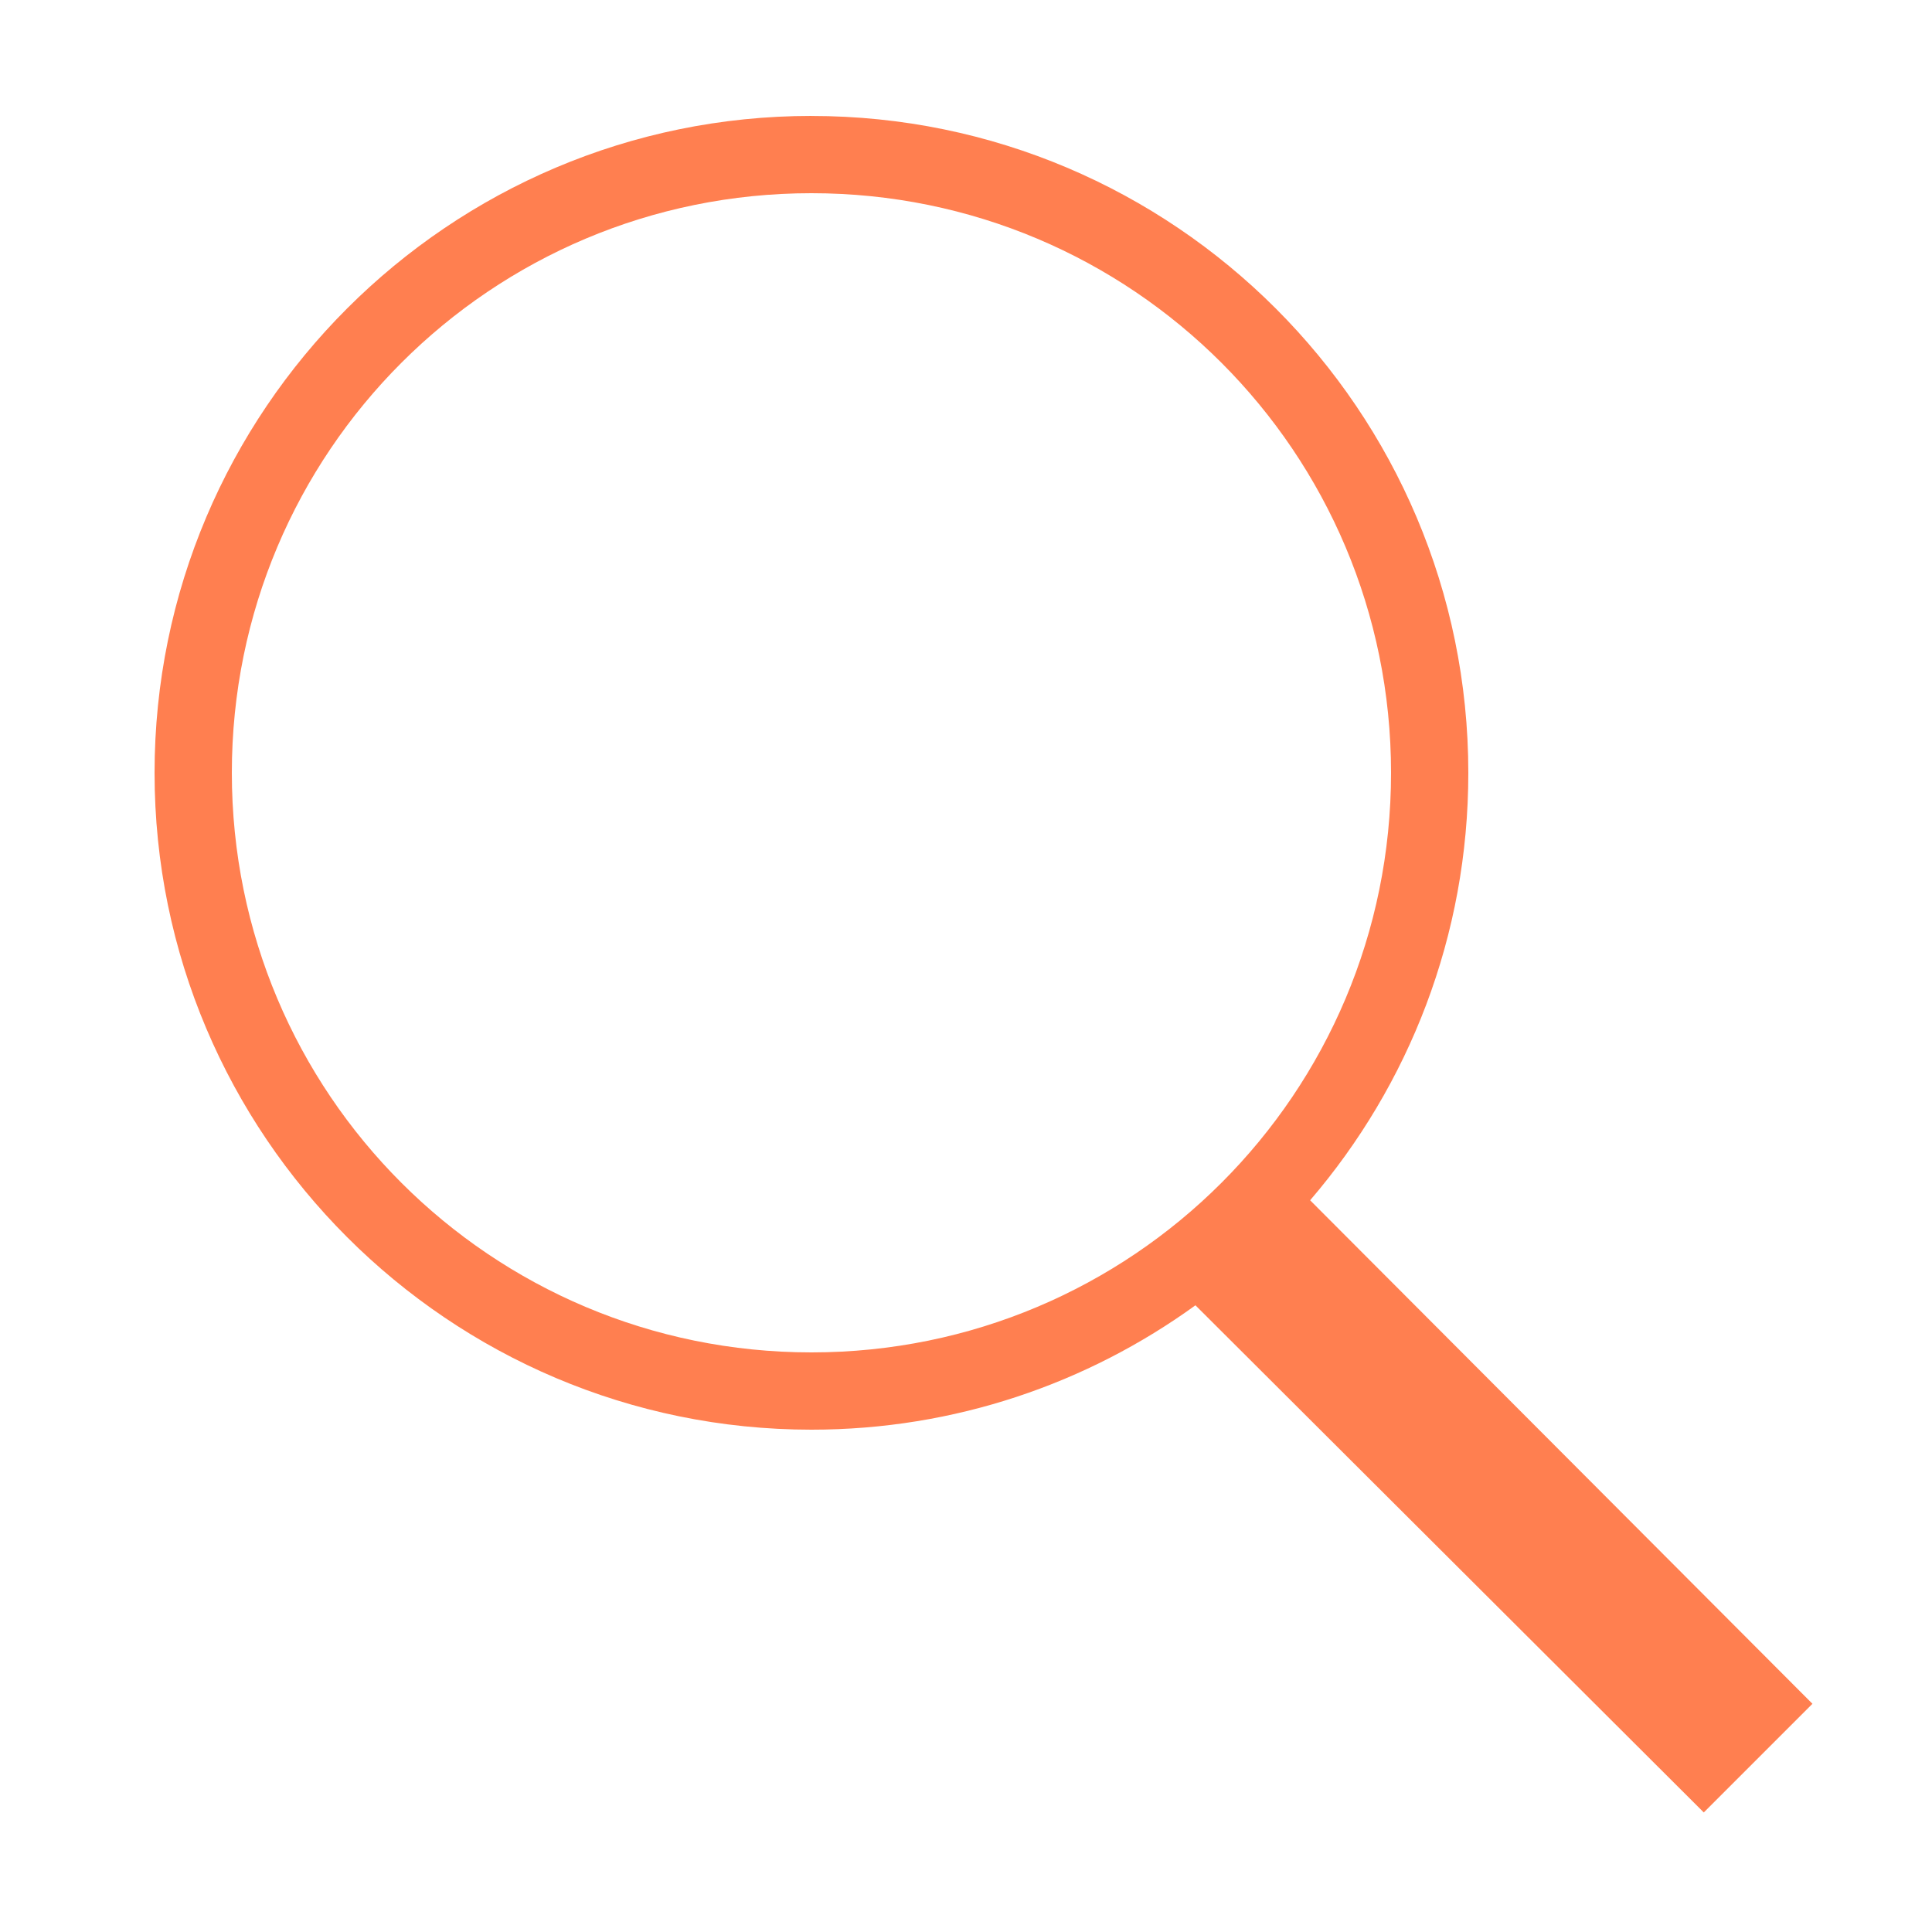
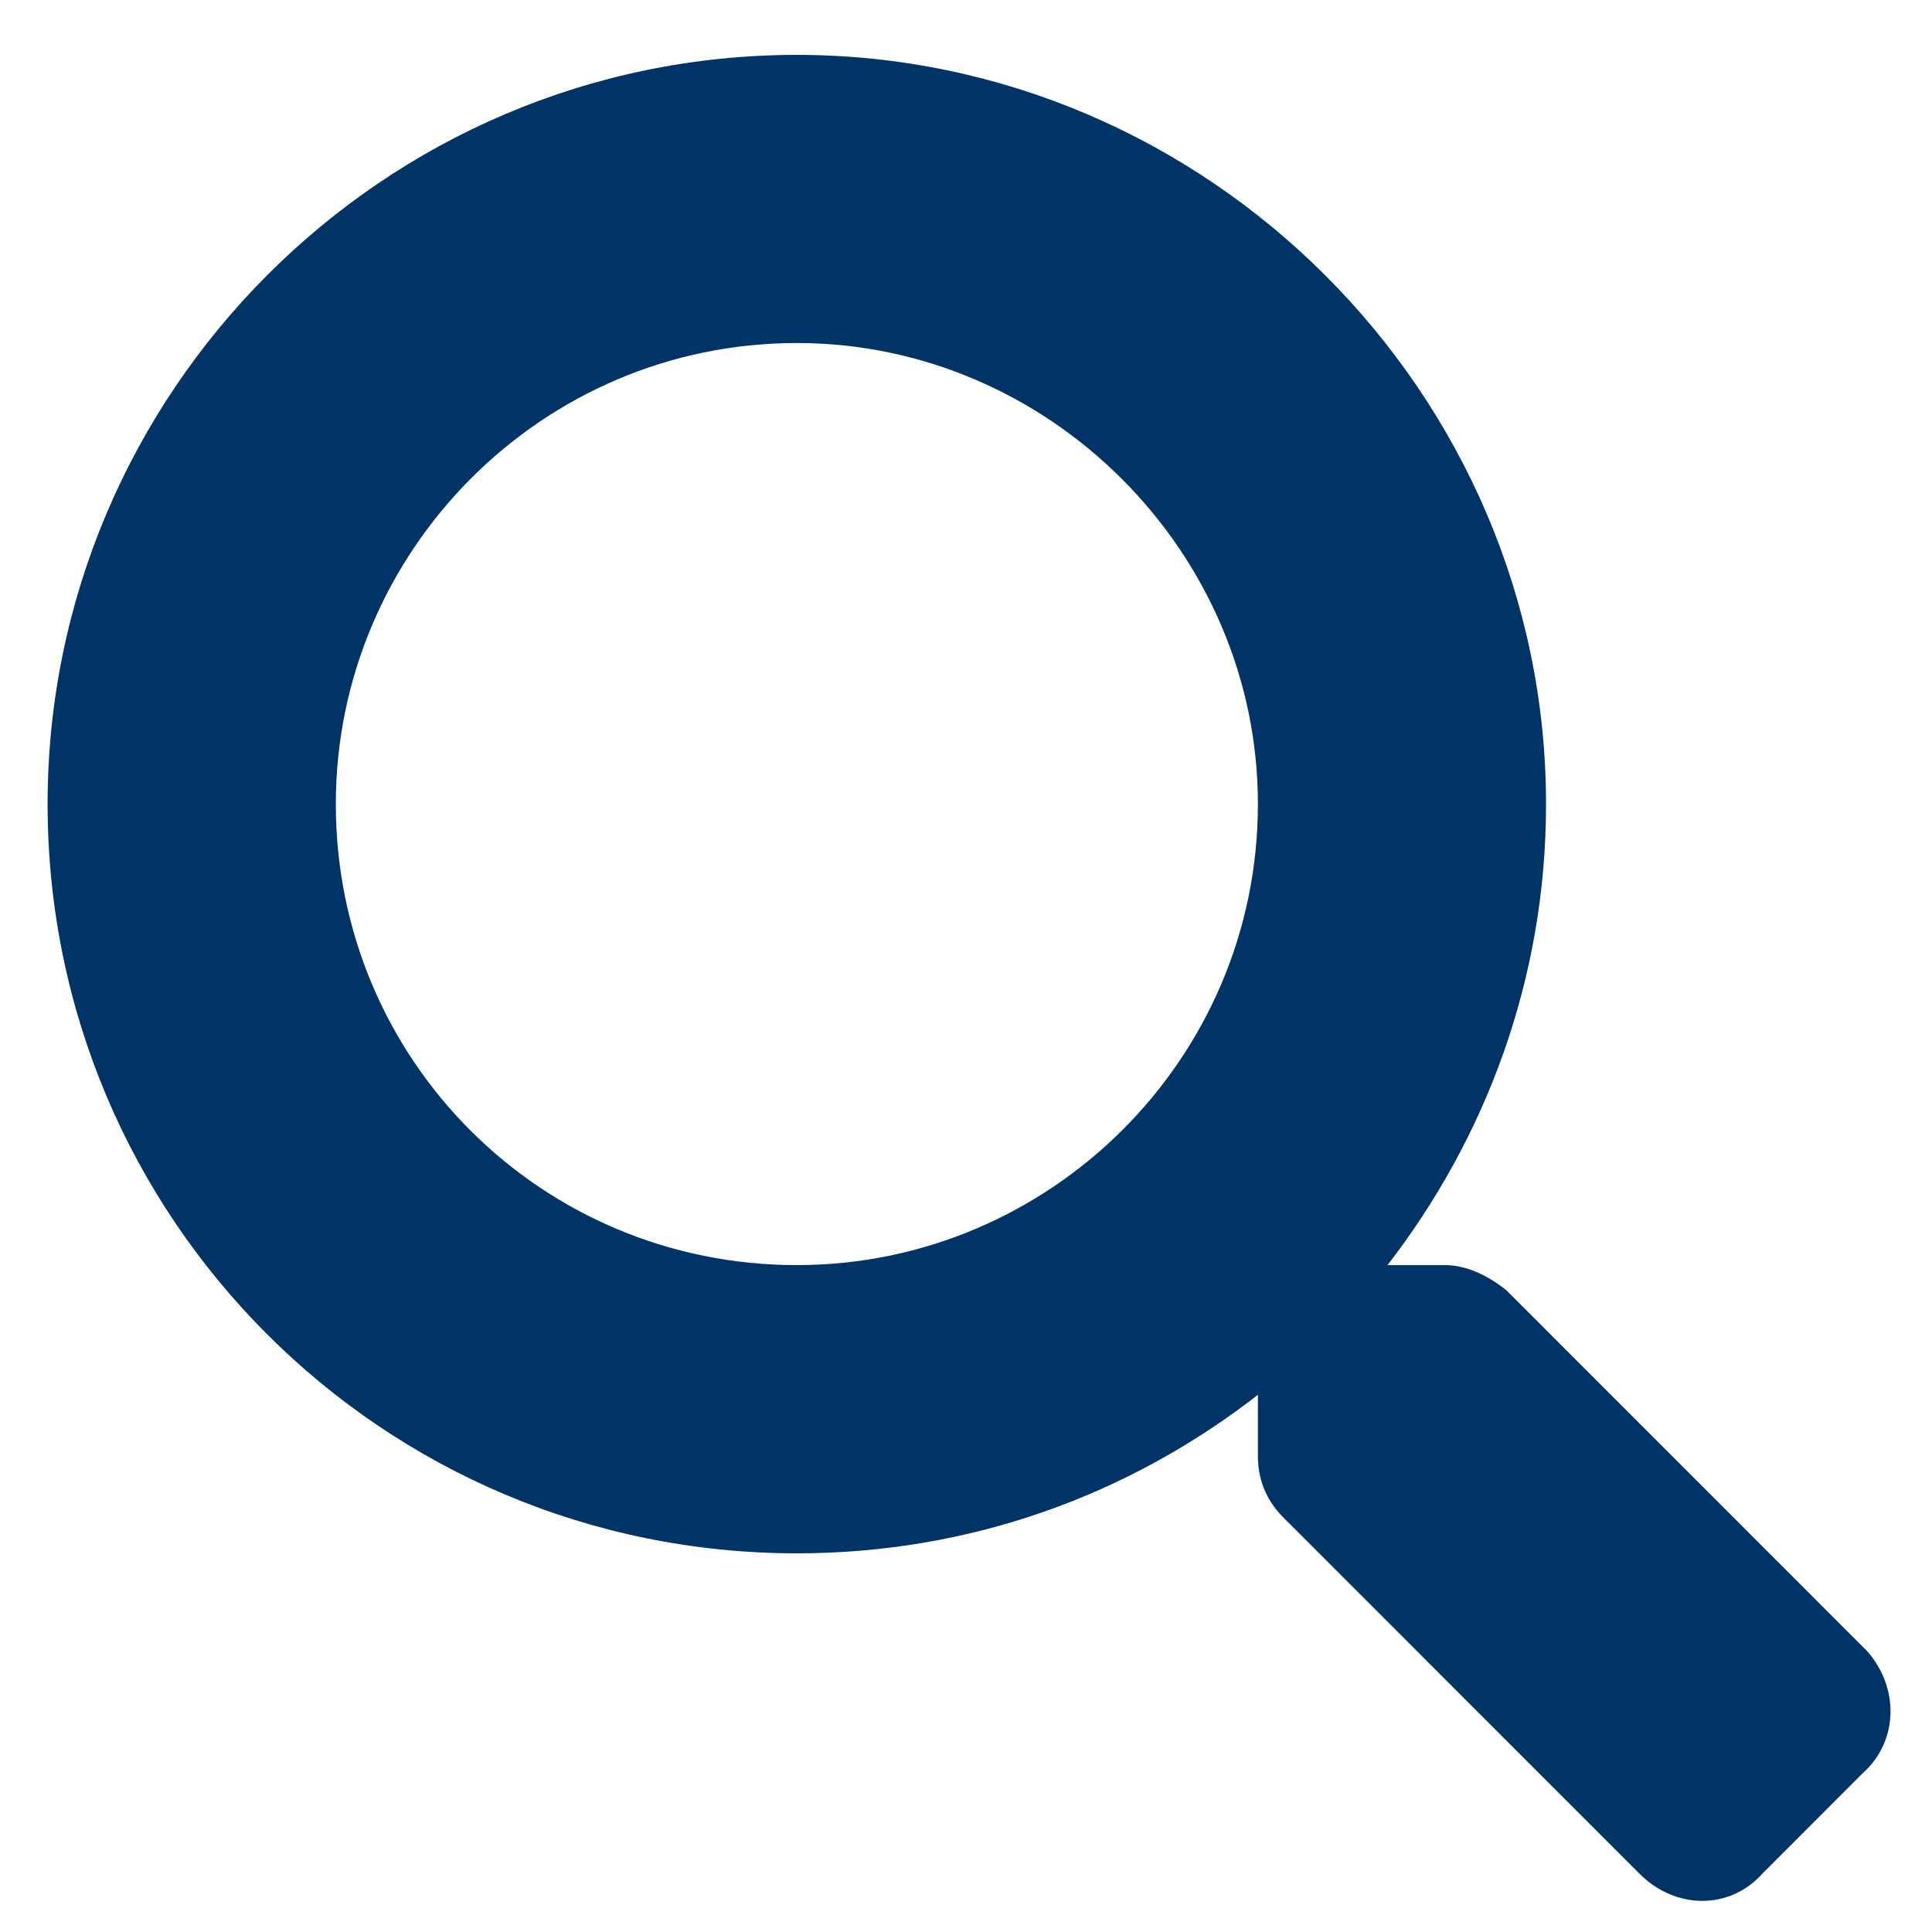
- <svg xmlns="http://www.w3.org/2000/svg" viewBox="0,0,256,256" width="500px" height="500px">
-   <g fill="#ff7f50" fill-rule="nonzero" stroke="none" stroke-width="1" stroke-linecap="butt" stroke-linejoin="miter" stroke-miterlimit="10" stroke-dasharray="" stroke-dashoffset="0" font-family="none" font-weight="none" font-size="none" text-anchor="none" style="mix-blend-mode: normal">
-     <g transform="scale(5.12,5.12)">
-       <path d="M21,3c-9.379,0 -17,7.621 -17,17c0,9.379 7.621,17 17,17c3.711,0 7.141,-1.195 9.938,-3.219l13.156,13.125l2.812,-2.812l-13,-13.031c2.555,-2.977 4.094,-6.84 4.094,-11.062c0,-9.379 -7.621,-17 -17,-17zM21,5c8.297,0 15,6.703 15,15c0,8.297 -6.703,15 -15,15c-8.297,0 -15,-6.703 -15,-15c0,-8.297 6.703,-15 15,-15z" />
-     </g>
-   </g>
+ <svg xmlns="http://www.w3.org/2000/svg" width="22" height="22" viewBox="0 0 22 22" fill="none">
+   <path d="M21.255 18.795C21.625 19.205 21.625 19.82 21.214 20.189L20.066 21.338C19.697 21.748 19.081 21.748 18.671 21.338L14.611 17.277C14.406 17.072 14.324 16.826 14.324 16.58V15.883C12.847 17.031 11.042 17.688 9.074 17.688C4.357 17.688 0.542 13.873 0.542 9.156C0.542 4.48 4.357 0.625 9.074 0.625C13.749 0.625 17.605 4.48 17.605 9.156C17.605 11.166 16.908 12.971 15.8 14.406H16.456C16.703 14.406 16.949 14.529 17.154 14.693L21.255 18.795ZM9.074 14.406C11.945 14.406 14.324 12.068 14.324 9.156C14.324 6.285 11.945 3.906 9.074 3.906C6.162 3.906 3.824 6.285 3.824 9.156C3.824 12.068 6.162 14.406 9.074 14.406Z" fill="#003366" />
</svg>
